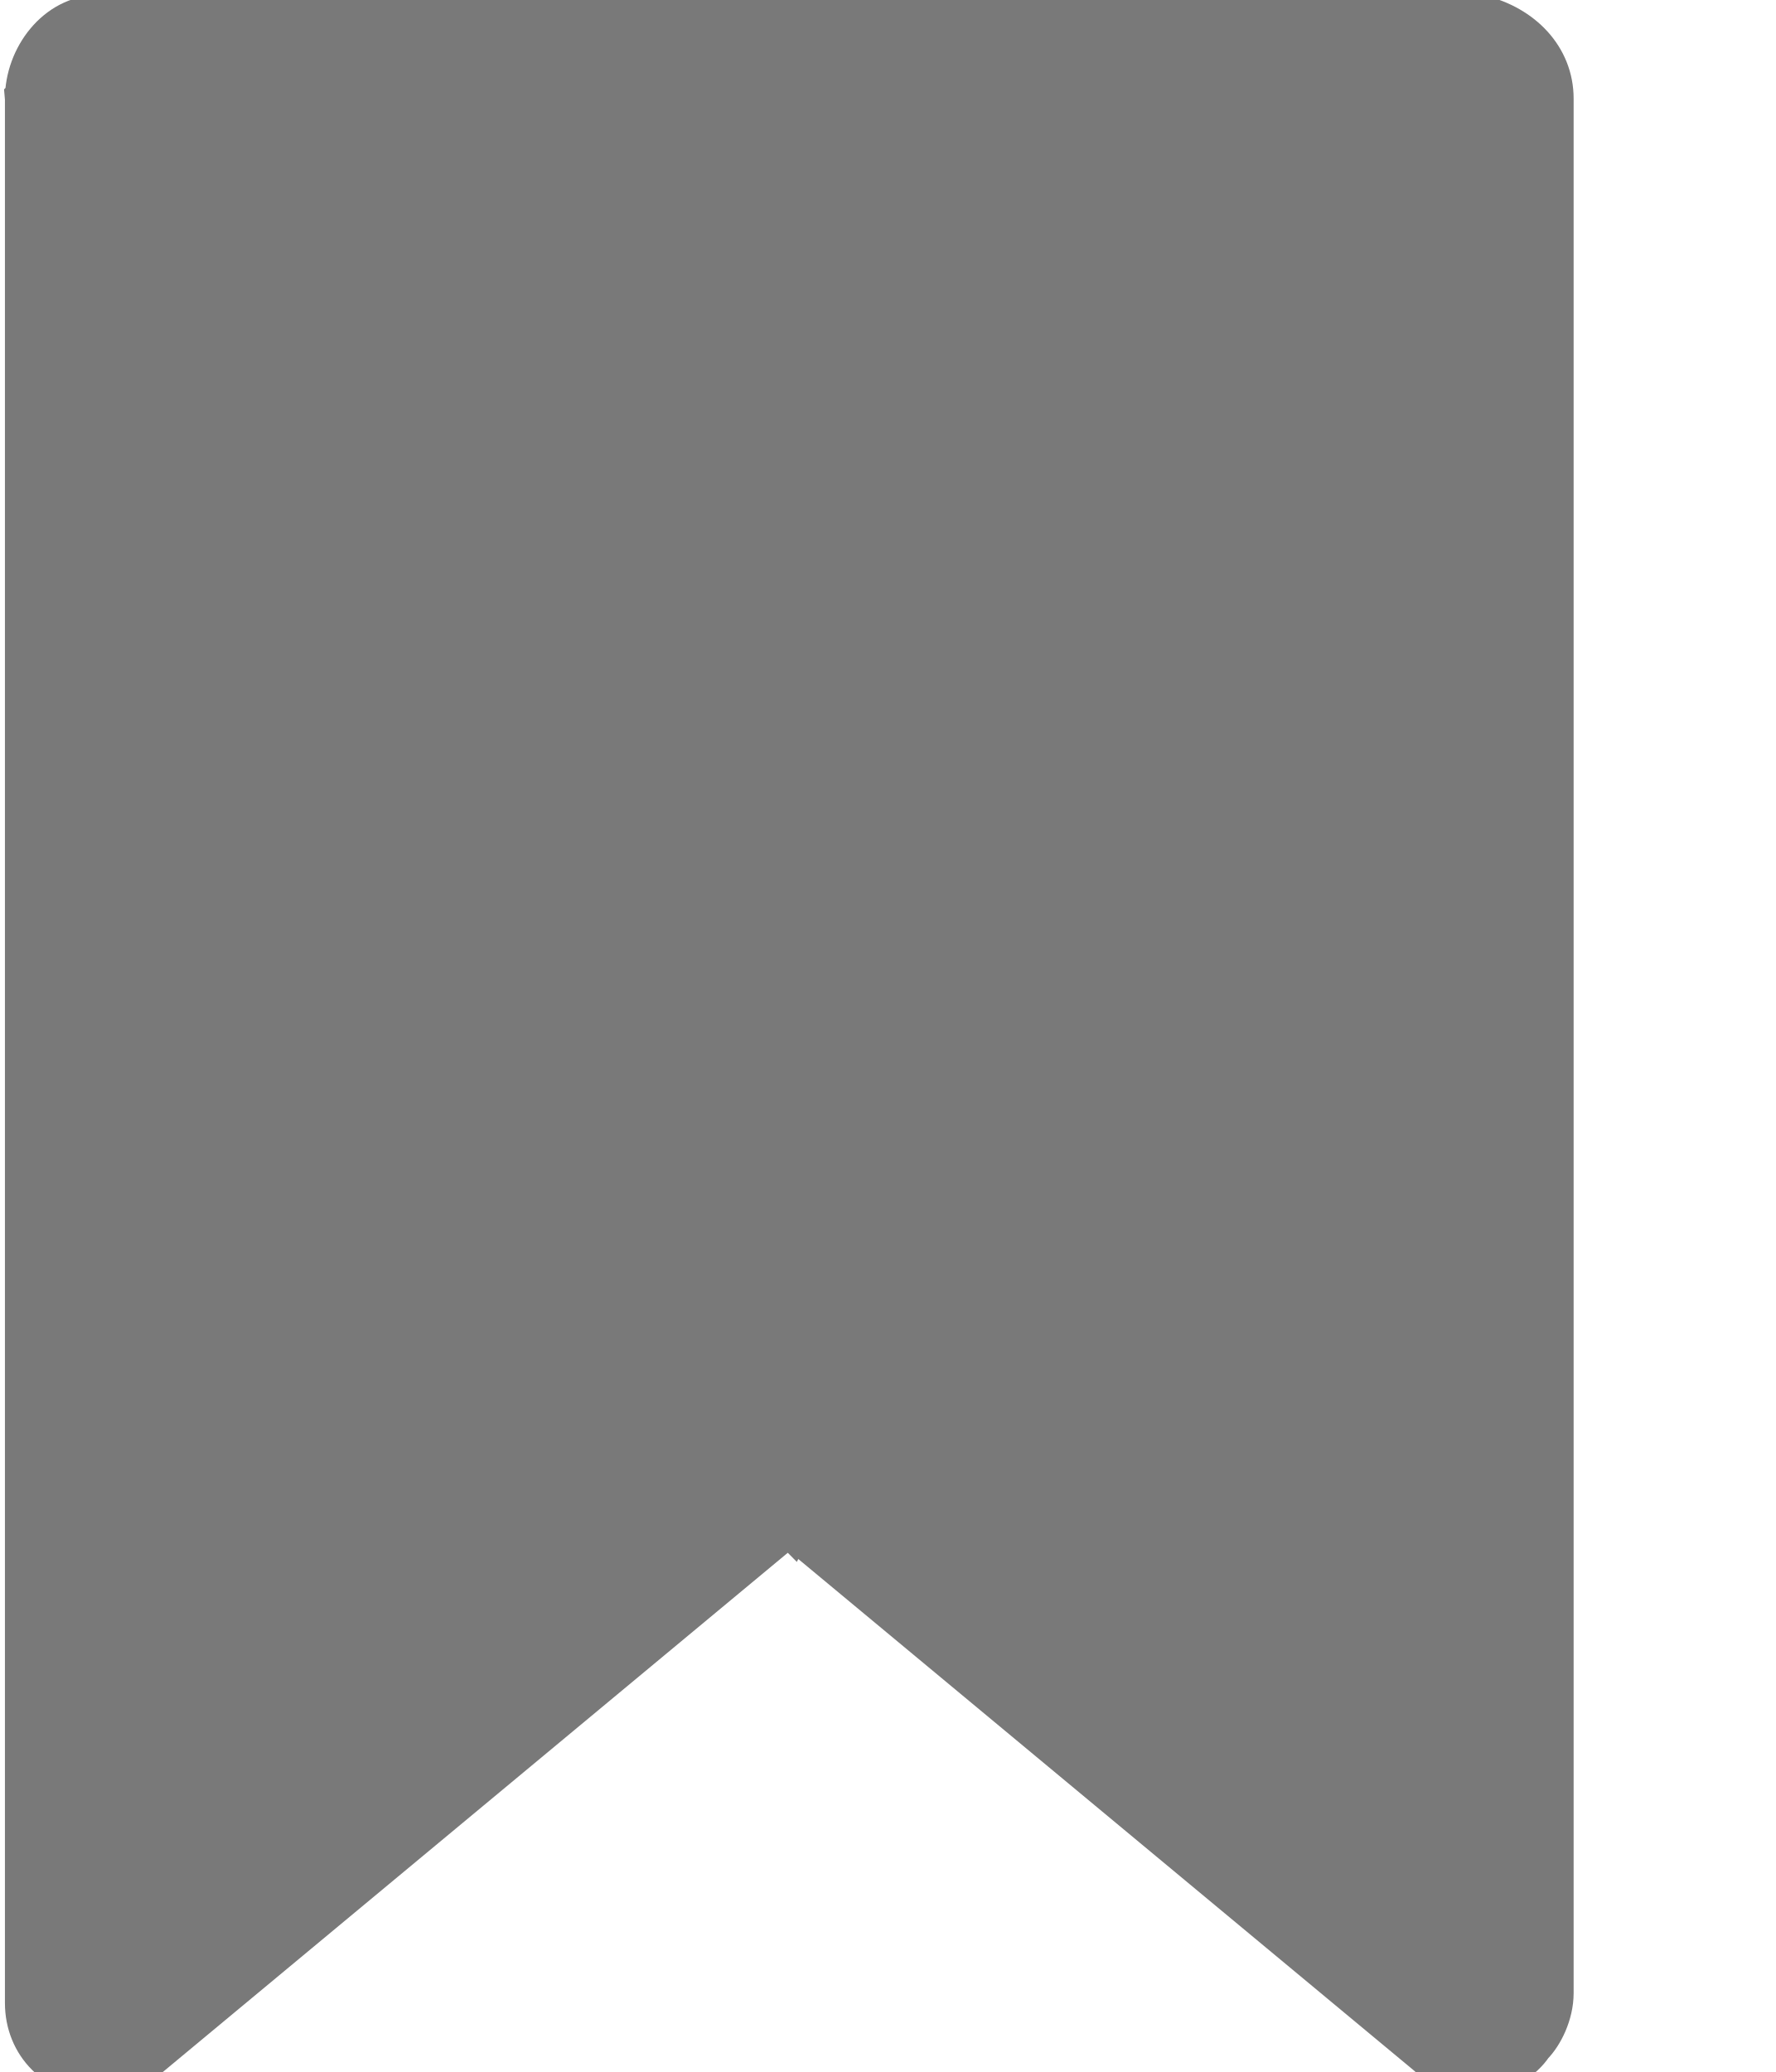
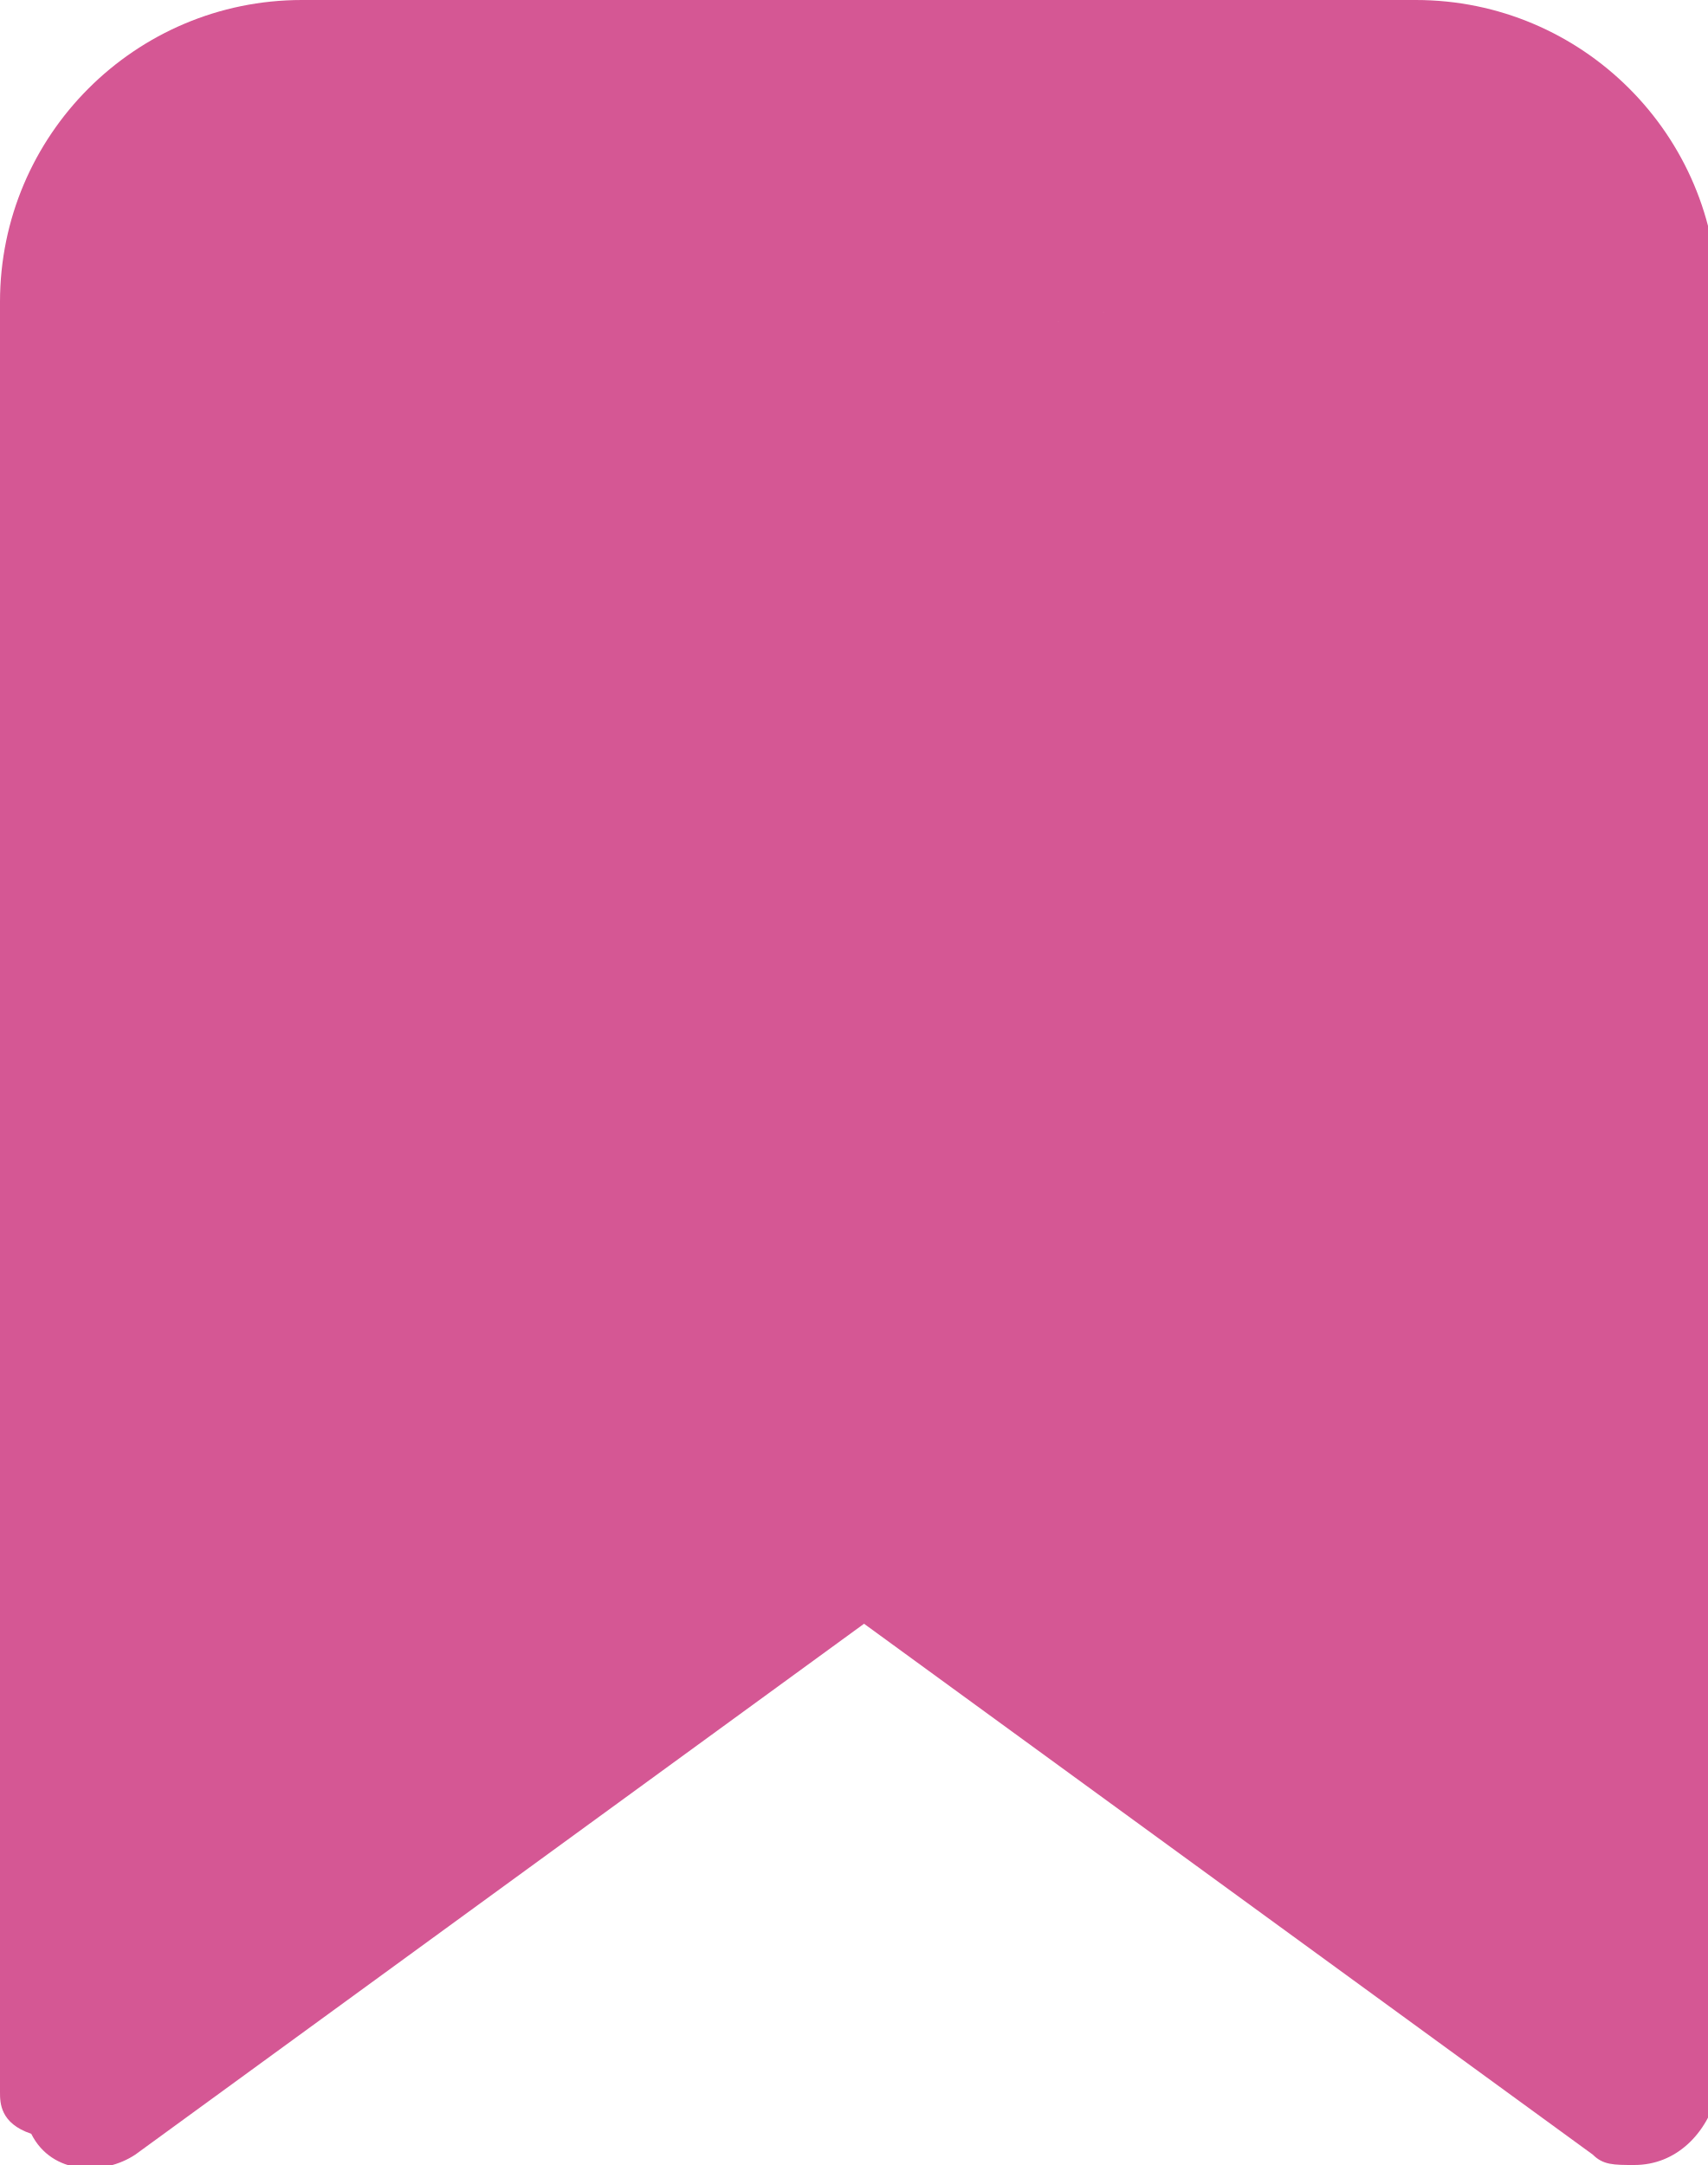
- <svg xmlns="http://www.w3.org/2000/svg" version="1.1" id="Layer_1" x="0px" y="0px" viewBox="0 0 18 21" style="enable-background:new 0 0 26 24;" preserveAspectRatio="none">
+ <svg xmlns="http://www.w3.org/2000/svg" version="1.1" id="Layer_1" x="0px" y="0px" viewBox="0 0 16.4 20.8" style="enable-background:new 0 0 16.4 20.8;" xml:space="preserve">
  <style type="text/css">
-   .st0{opacity:0.66;fill:#333333;stroke:#333333;stroke-width:0.5;enable-background:new    ;}
+ 	.st0{fill-rule:evenodd;clip-rule:evenodd;fill:#D55794;}
</style>
-   <path id="패스_834" class="st0" d="M15,0.2H1C0.6,0.2,0.3,0.6,0.3,1v0v19.3c0,0.4,0.3,0.7,0.7,0.7c0.2,0,0.3-0.1,0.5-0.2L8,15.4   l6.5,5.4c0.3,0.3,0.8,0.2,1-0.1c0.1-0.1,0.2-0.3,0.2-0.5V1C15.7,0.6,15.4,0.3,15,0.2C15,0.2,15,0.2,15,0.2L15,0.2z M15,0.2L8,15.4   c-0.1-0.1,0.2,0,0,0S0.4,0.9,0.3,1l1.5,17.7L8,15.4L15,0.2z" />
+   <path id="패스_838" class="st0" d="M8.2,3.5C14.9,2.1,8.2,3.5,8.2,3.5v7.3 M15.7,20.8c-0.2,0-0.3,0-0.4-0.1l-7-5.1l-7,5.1  c-0.3,0.2-0.8,0.2-1-0.2C0,20.4,0,20.2,0,20.1V2.9C0,1.3,1.3,0,2.9,0h10.7c1.6,0,2.9,1.3,2.9,2.9v17.2  C16.4,20.5,16.1,20.8,15.7,20.8" />
</svg>
